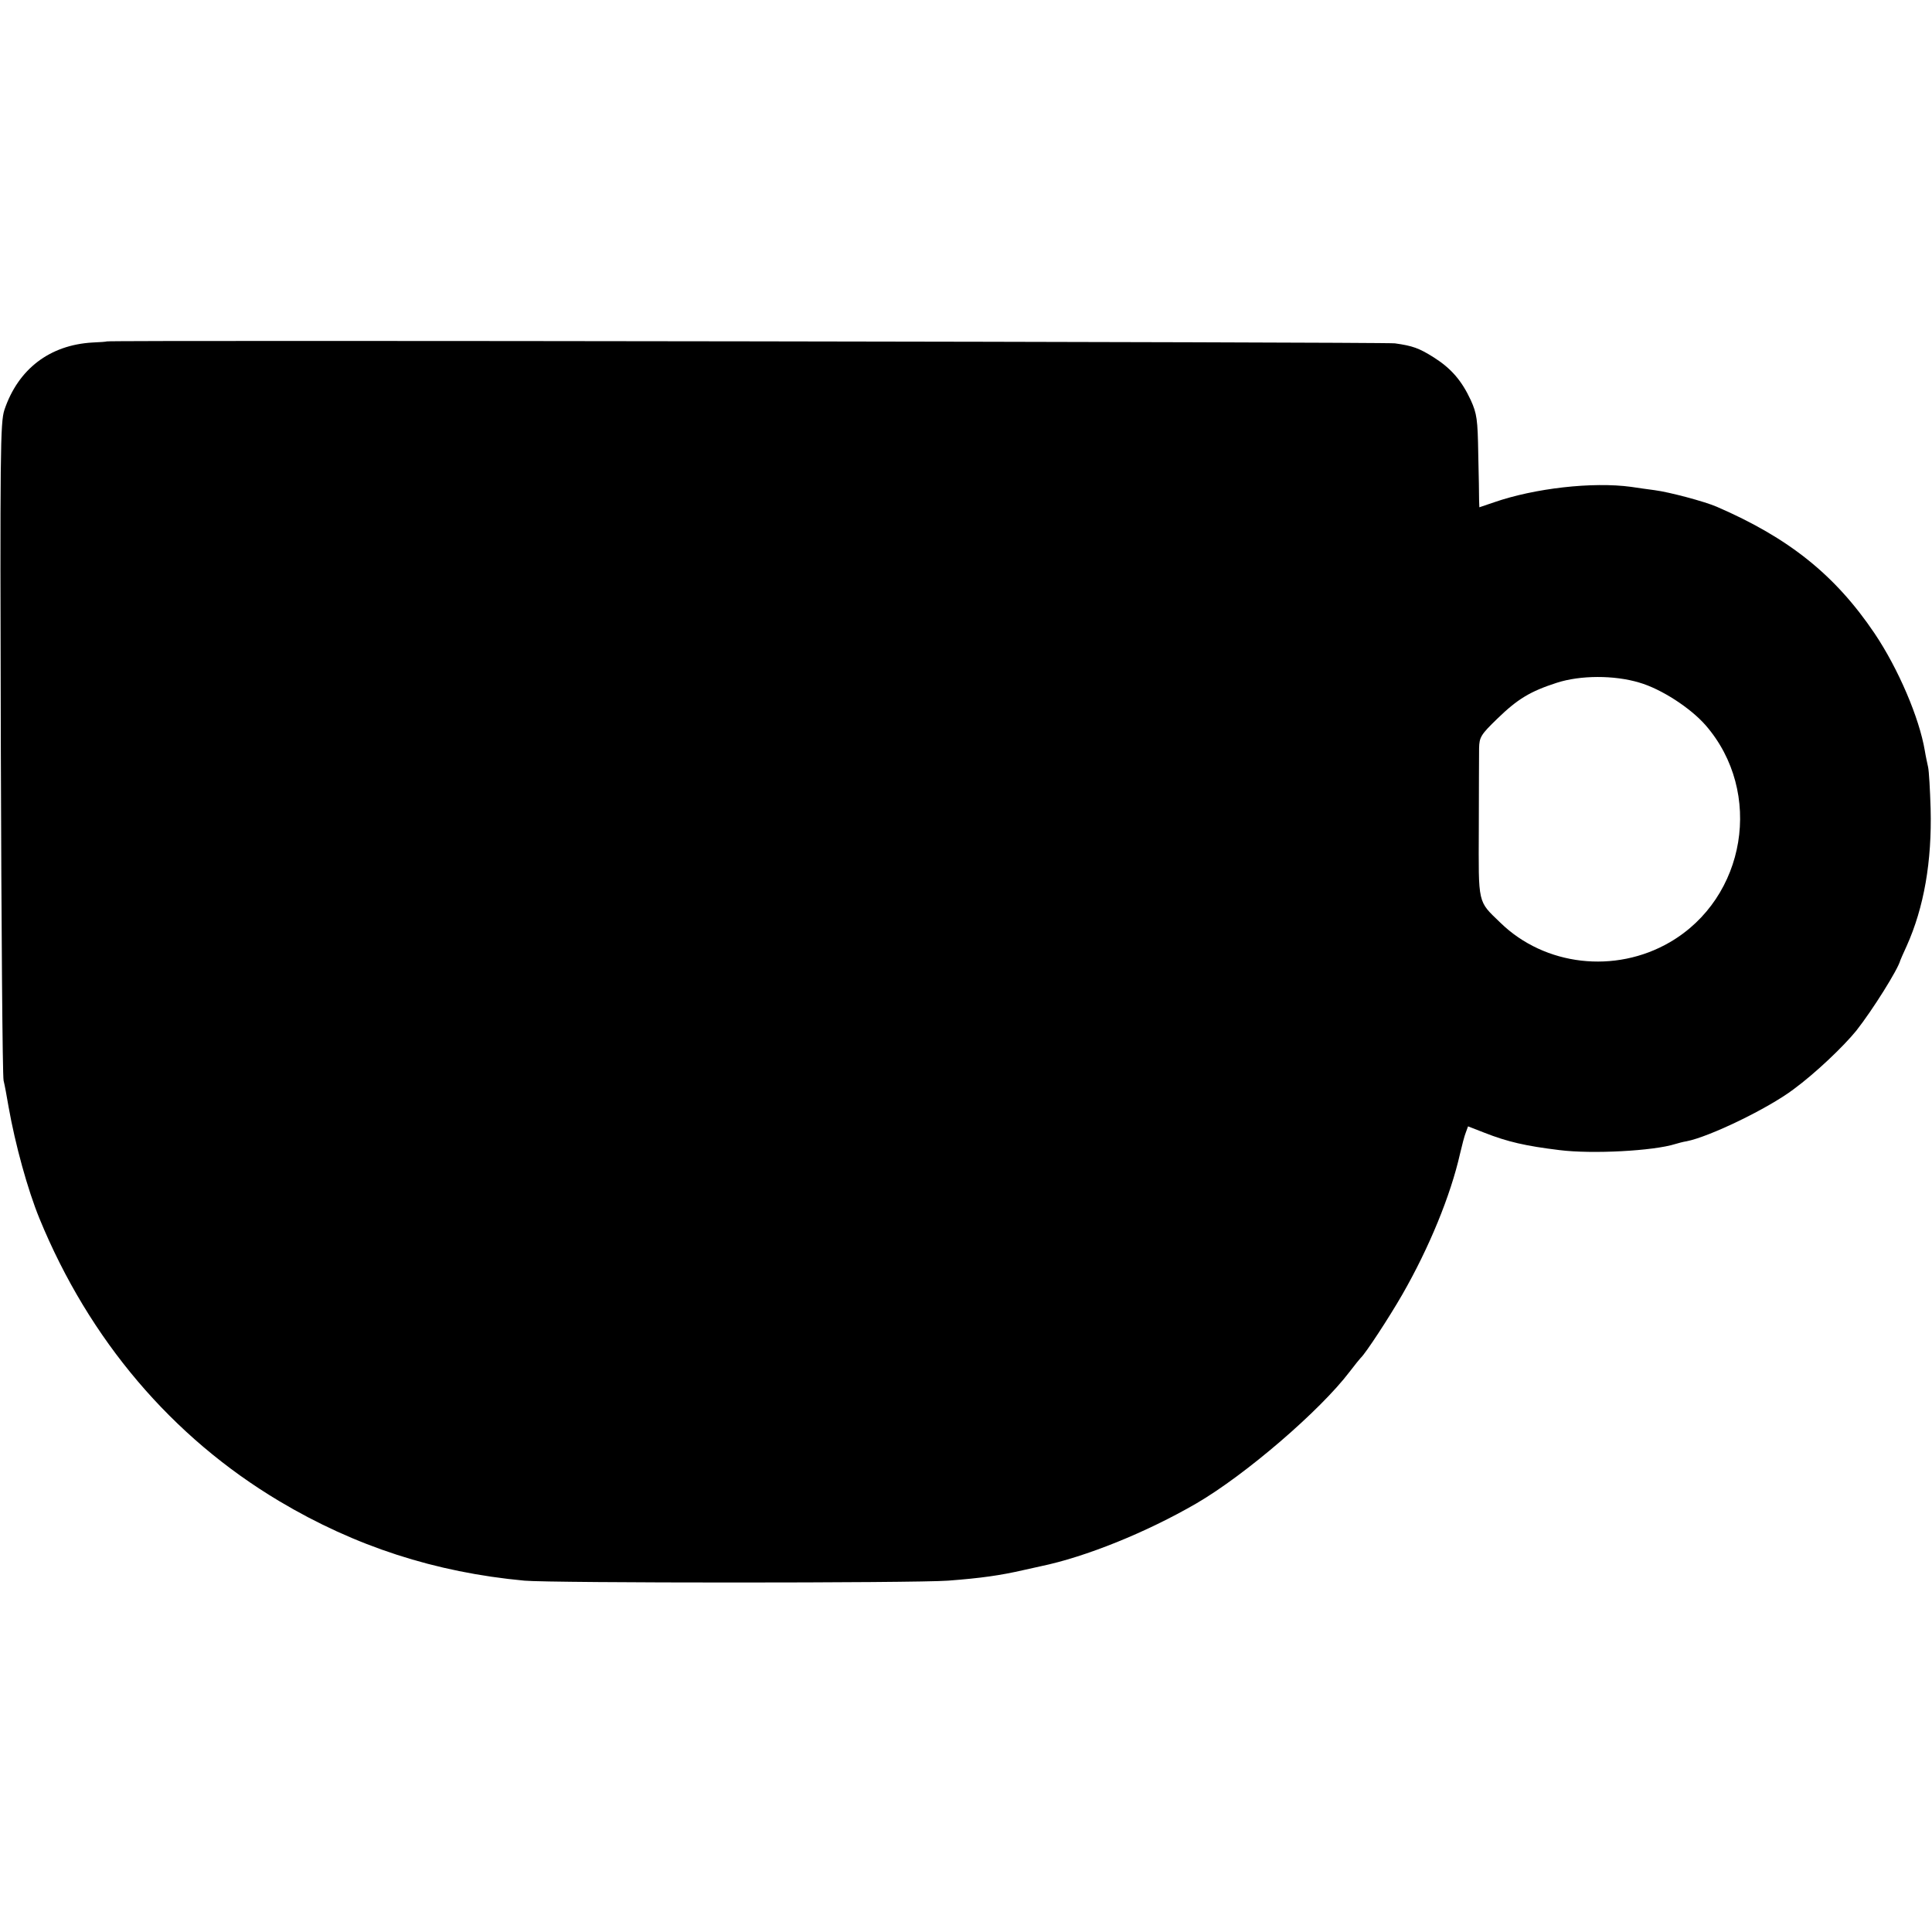
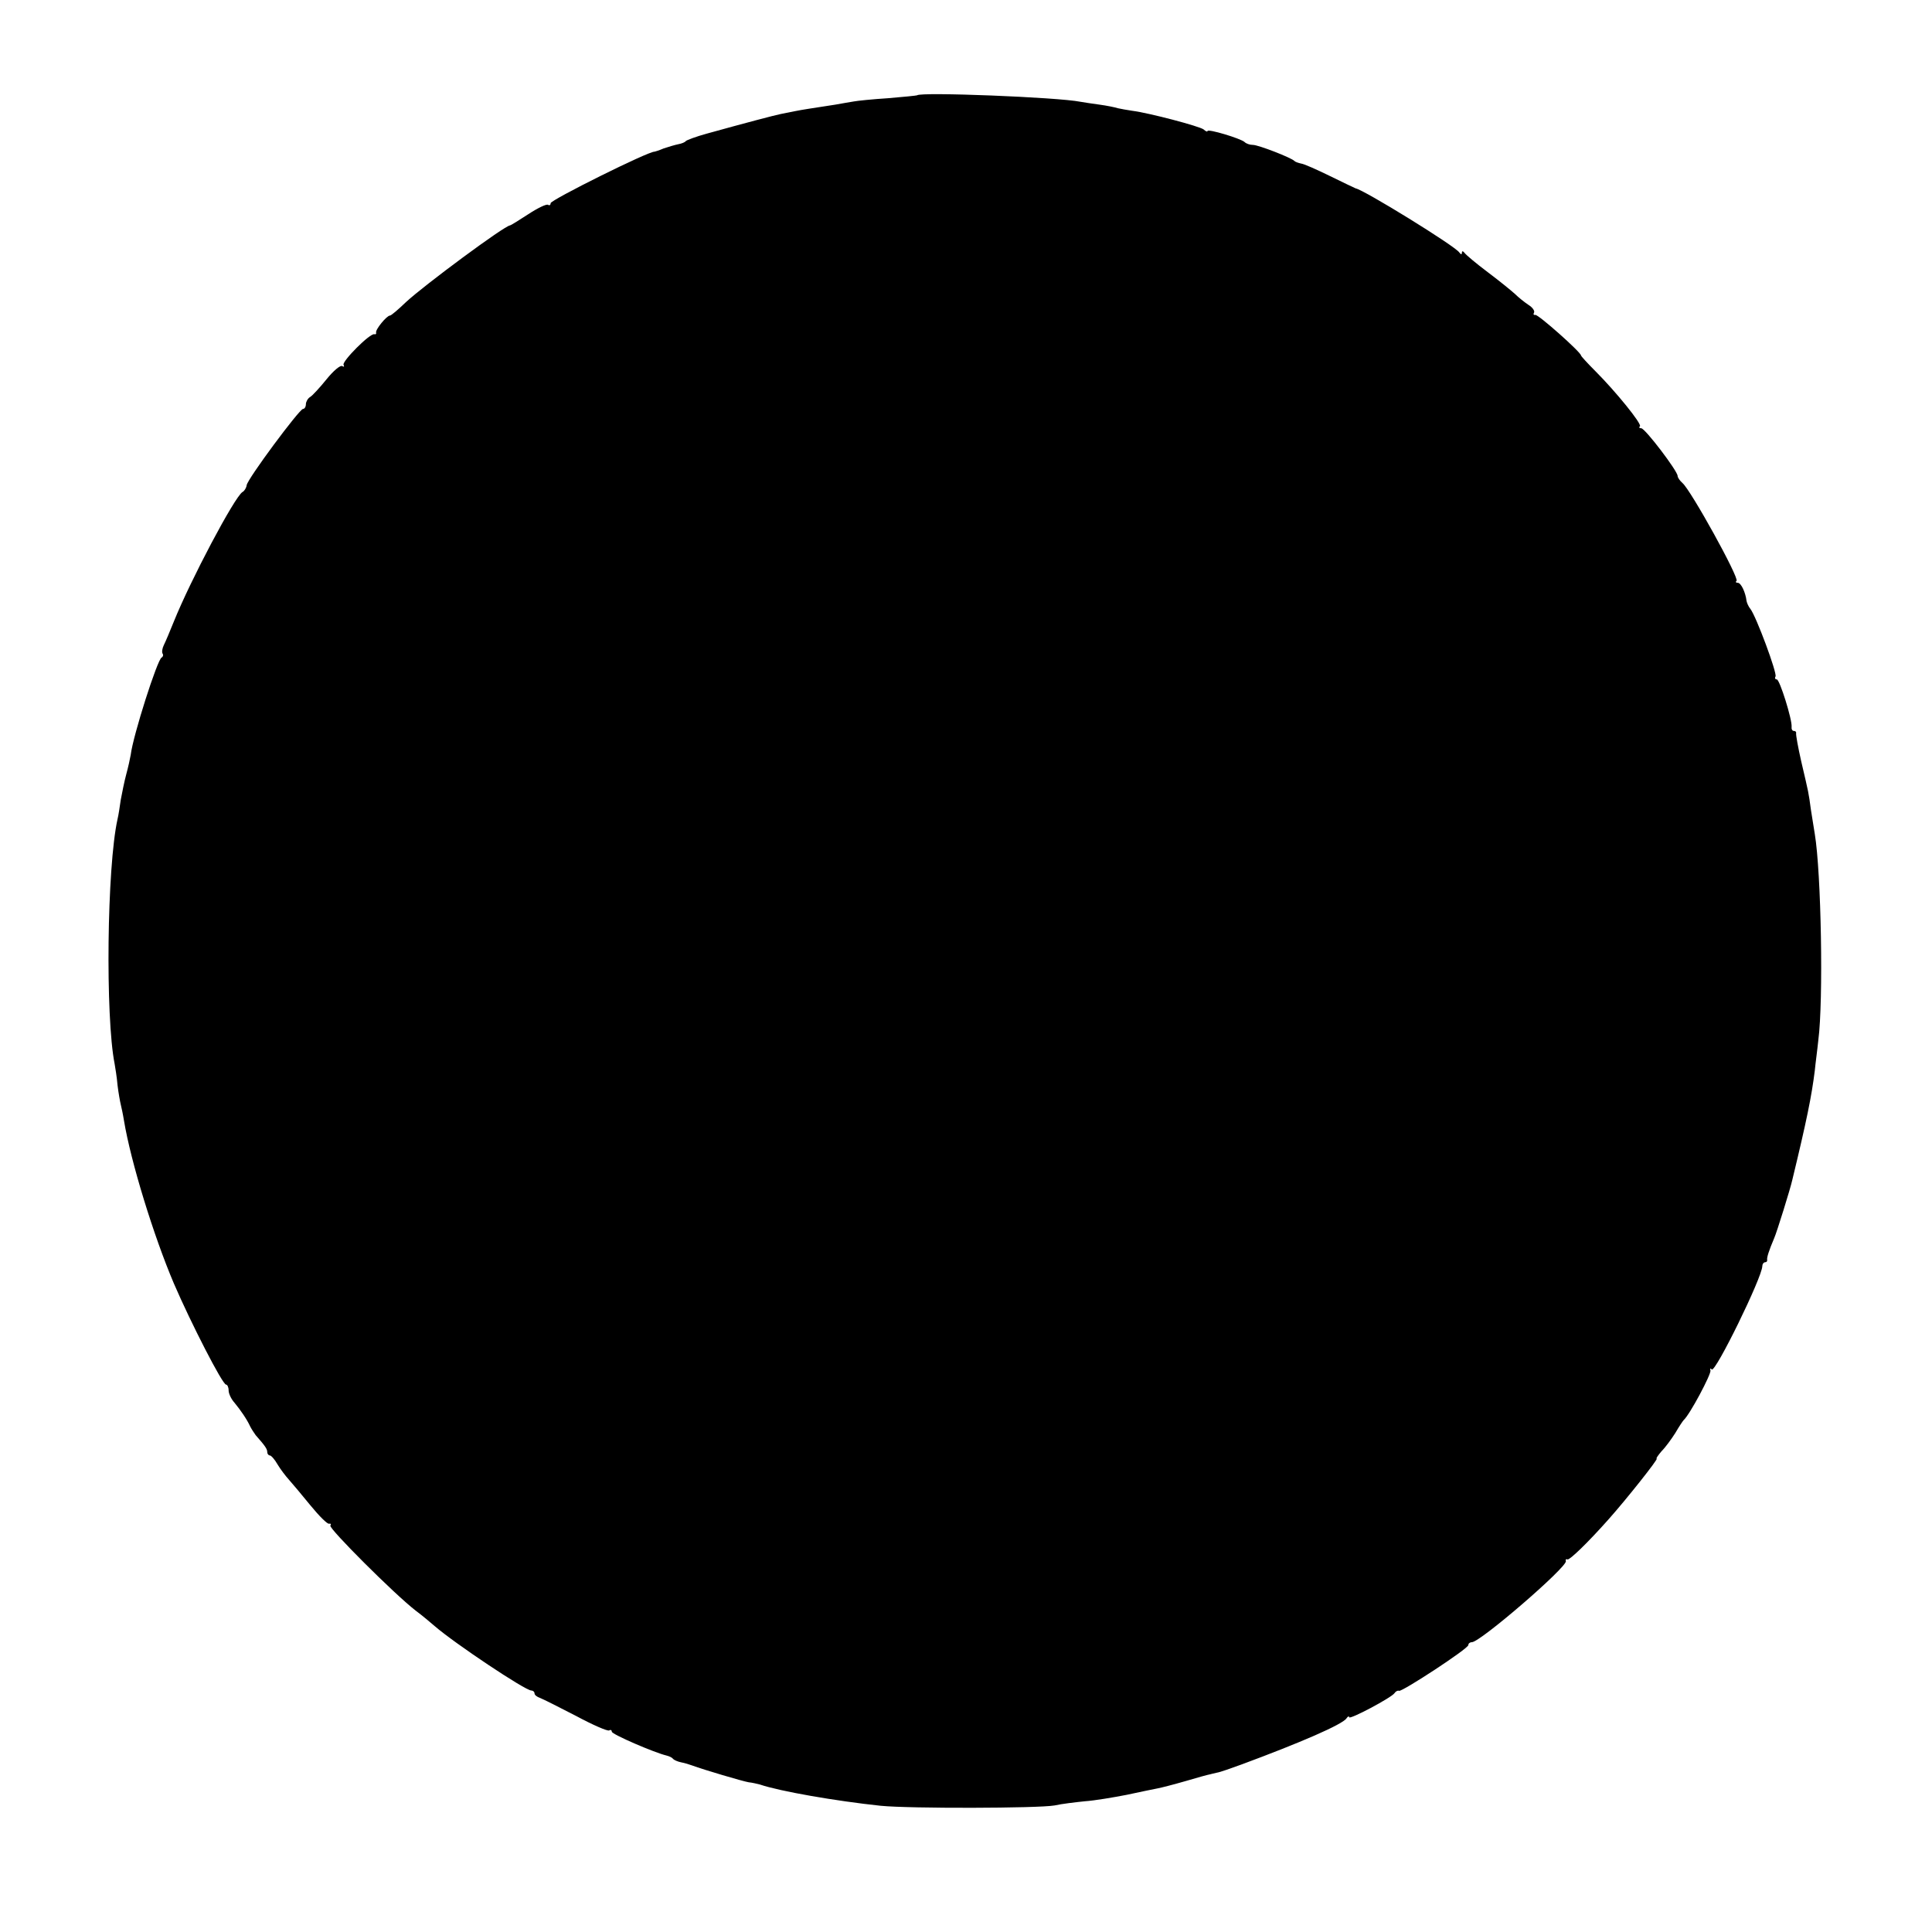
- <svg xmlns="http://www.w3.org/2000/svg" version="1.0" width="700pt" height="700pt" viewBox="0 0 700 700" preserveAspectRatio="xMidYMid meet">
-   <g transform="translate(0,700) scale(0.1,-0.1)" fill="#000000" stroke="none">
-     <path d="M387 5763 c-1 -1 -24 -3 -52 -4 -155 -9 -269 -96 -319 -244 -15 -46 -16 -145 -13 -1225 2 -646 6 -1188 10 -1205 4 -16 12 -59 18 -95 24 -136 69 -300 112 -405 180 -439 480 -792 869 -1024 275 -164 565 -258 888 -288 97 -9 1416 -9 1535 0 119 9 189 19 272 38 27 6 55 12 63 14 164 34 384 123 565 228 177 103 448 336 555 477 19 25 37 47 40 50 17 15 104 148 151 230 97 169 175 359 209 510 7 30 16 65 21 77 l8 22 59 -23 c84 -33 149 -48 272 -63 119 -15 341 -3 420 22 10 3 28 8 41 10 82 16 294 118 387 188 79 58 181 155 228 213 59 75 151 222 159 254 1 3 11 26 23 52 63 140 92 307 87 498 -2 69 -6 136 -9 150 -3 14 -9 41 -12 60 -20 119 -96 297 -182 425 -143 212 -311 346 -572 459 -44 19 -171 53 -225 60 -22 3 -60 8 -85 12 -140 19 -350 -5 -497 -56 l-53 -18 -1 26 c0 15 -1 90 -3 167 -2 126 -5 146 -27 195 -33 71 -71 115 -134 155 -54 34 -77 42 -141 51 -35 5 -4663 12 -4667 7z m5552 -1236 c80 -23 186 -92 241 -155 210 -242 147 -625 -130 -786 -198 -115 -453 -86 -614 71 -83 80 -79 64 -78 341 0 136 1 267 1 291 1 40 6 49 66 107 73 71 119 99 215 130 86 28 209 28 299 1z" />
+ <svg xmlns="http://www.w3.org/2000/svg" version="1.0" width="600pt" height="600pt" viewBox="0 0 600 600" preserveAspectRatio="xMidYMid meet">
+   <g transform="translate(0,600) scale(0.1,-0.1)" fill="#000000" stroke="none">
+     <path d="M2848 5704 c-2 -1 -42 -5 -90 -9 -48 -3 -96 -8 -106 -10 -11 -2 -37 -6 -58 -10 -77 -12 -99 -15 -124 -20 -14 -3 -34 -7 -45 -9 -20 -4 -111 -28 -230 -61 -33 -9 -62 -20 -65 -23 -3 -4 -13 -8 -24 -10 -10 -2 -30 -8 -45 -13 -14 -6 -27 -10 -28 -10 -18 2 -323 -150 -323 -160 0 -6 -4 -8 -8 -5 -5 3 -32 -10 -61 -29 -29 -19 -55 -35 -57 -35 -16 0 -267 -186 -323 -238 -24 -23 -46 -42 -50 -42 -10 0 -46 -44 -43 -53 1 -4 -1 -6 -5 -5 -13 5 -102 -85 -96 -95 3 -6 1 -7 -4 -4 -6 4 -28 -15 -49 -41 -21 -26 -44 -51 -51 -55 -7 -4 -13 -15 -13 -22 0 -8 -4 -15 -9 -15 -11 0 -173 -218 -175 -237 -1 -8 -7 -18 -13 -21 -25 -16 -161 -273 -213 -402 -12 -30 -26 -63 -31 -73 -5 -10 -7 -22 -4 -27 3 -4 1 -10 -3 -12 -13 -5 -89 -243 -96 -302 -2 -12 -8 -39 -14 -61 -6 -22 -13 -58 -17 -79 -3 -21 -7 -48 -10 -60 -33 -149 -38 -614 -9 -760 2 -12 7 -41 9 -66 3 -25 8 -52 10 -60 2 -8 7 -31 10 -50 21 -127 92 -358 155 -506 53 -123 151 -314 162 -314 4 0 8 -8 8 -18 0 -10 8 -27 18 -38 19 -23 39 -52 49 -74 4 -8 12 -20 17 -27 30 -34 36 -43 36 -53 0 -5 4 -10 8 -10 4 0 15 -12 24 -28 9 -15 25 -36 35 -47 10 -11 40 -47 67 -80 27 -33 53 -59 58 -57 5 1 7 -1 4 -6 -5 -9 199 -213 265 -264 19 -14 45 -36 59 -48 61 -53 281 -200 300 -200 5 0 10 -4 10 -9 0 -5 8 -11 17 -14 10 -4 60 -29 112 -56 52 -28 98 -48 103 -45 4 3 8 1 8 -4 0 -8 132 -65 170 -74 8 -2 17 -6 20 -10 3 -4 15 -9 25 -11 11 -2 27 -7 35 -10 35 -13 157 -49 175 -52 11 -1 27 -5 35 -7 62 -21 234 -51 375 -66 91 -9 488 -8 540 1 22 5 65 10 94 13 30 2 89 12 130 20 42 9 85 18 96 20 11 2 50 12 88 23 37 11 70 20 72 20 3 1 6 1 8 2 1 0 9 2 17 4 8 1 42 13 75 25 181 67 316 125 327 144 4 6 8 7 8 3 0 -9 132 61 141 75 3 5 10 9 14 7 10 -3 215 131 215 142 0 5 5 9 11 9 26 0 297 234 292 252 -2 5 1 7 5 5 7 -2 63 52 127 124 57 64 156 189 150 189 -3 0 4 10 15 23 12 12 31 38 43 57 11 19 23 37 26 40 19 17 86 143 83 154 -2 6 0 8 4 3 11 -11 157 287 157 321 0 6 4 12 9 12 4 0 7 3 6 8 -1 7 5 27 22 67 8 18 50 153 56 180 45 186 60 260 70 340 2 22 8 65 11 95 16 122 9 520 -11 640 -2 14 -8 48 -12 75 -8 58 -6 47 -30 150 -10 44 -17 83 -16 88 1 4 -2 7 -7 7 -5 0 -8 6 -7 13 2 22 -37 147 -46 147 -5 0 -7 4 -4 9 6 9 -60 187 -78 210 -6 7 -11 19 -12 25 -3 26 -17 56 -27 56 -6 0 -8 3 -4 6 9 9 -142 282 -168 304 -8 7 -15 17 -15 22 0 15 -101 148 -113 148 -6 0 -8 3 -4 6 7 7 -75 108 -139 172 -24 24 -44 46 -44 48 0 10 -134 129 -142 126 -5 -1 -7 2 -4 7 3 5 -4 16 -17 24 -12 8 -31 23 -42 34 -11 10 -49 41 -85 68 -36 27 -68 54 -72 60 -5 6 -8 6 -8 0 0 -6 -3 -6 -8 1 -13 20 -297 195 -322 199 -3 1 -38 18 -79 38 -41 20 -81 38 -90 39 -9 2 -18 5 -21 8 -9 10 -112 50 -129 50 -10 0 -21 4 -26 9 -12 11 -115 42 -115 34 0 -3 -6 -1 -12 5 -13 10 -168 51 -222 58 -15 2 -35 6 -45 8 -9 3 -34 8 -56 11 -22 3 -49 7 -60 9 -69 14 -497 31 -507 20z" />
  </g>
</svg>
